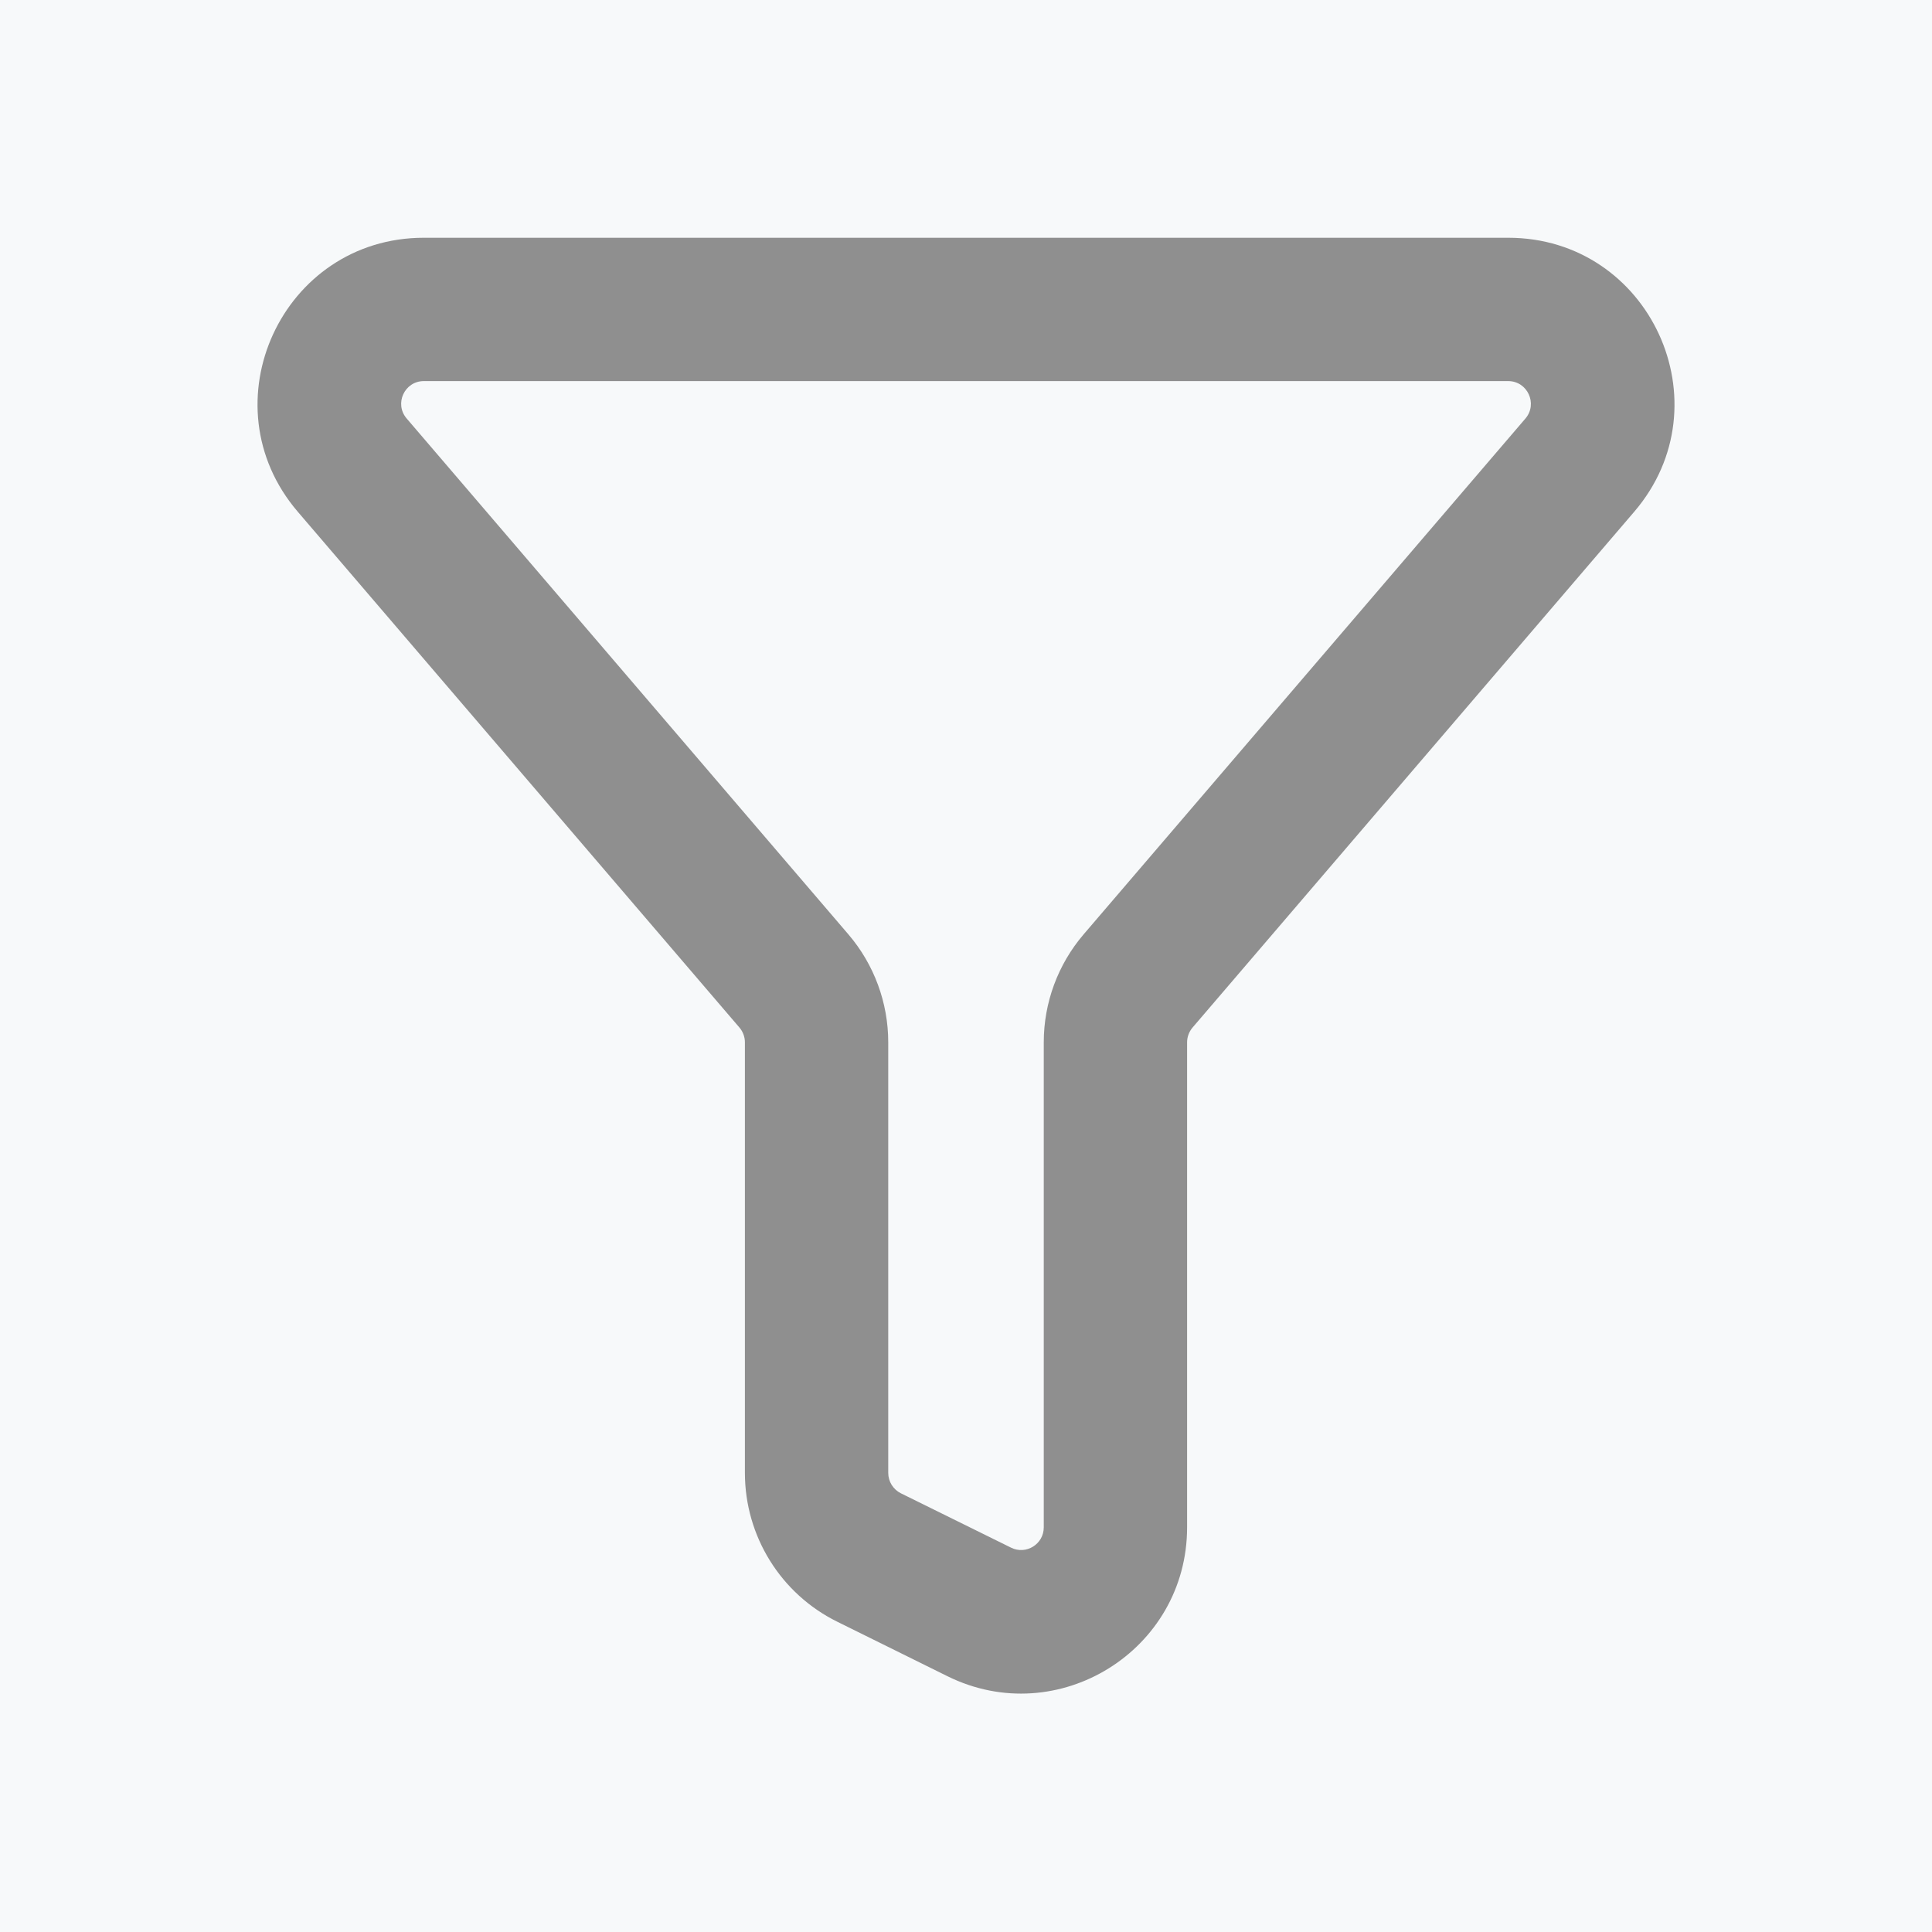
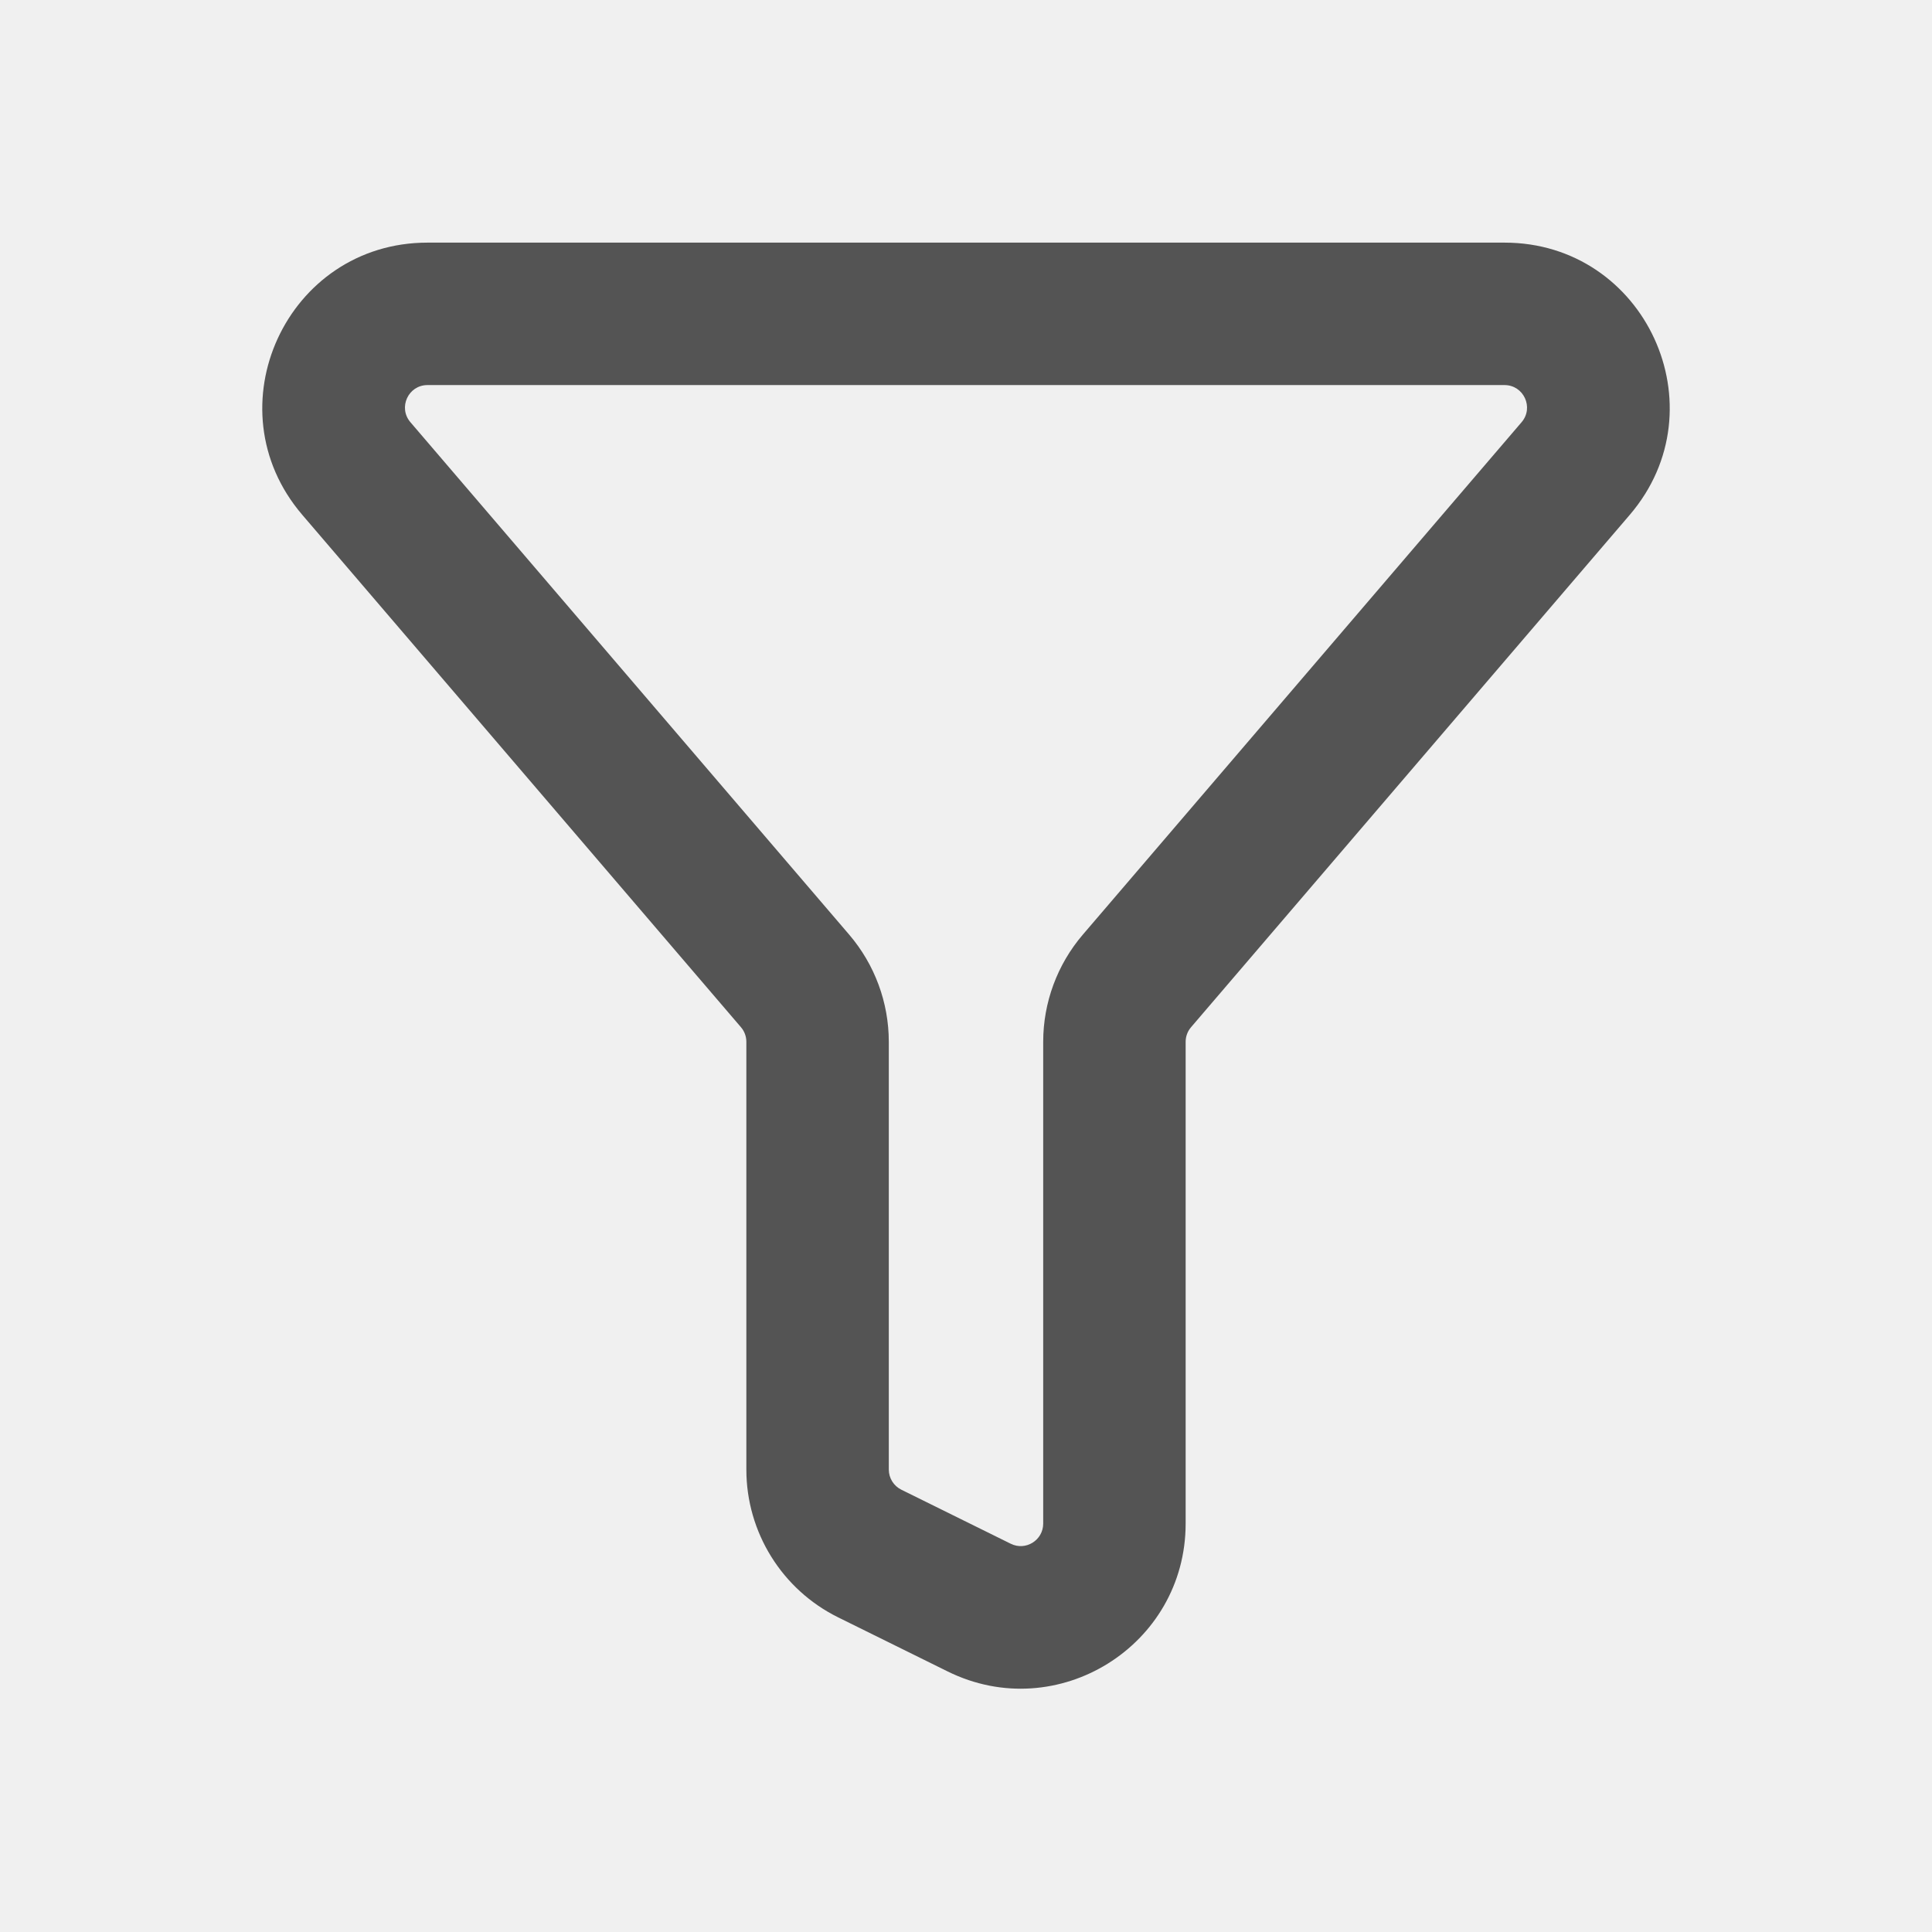
- <svg xmlns="http://www.w3.org/2000/svg" width="16" height="16" viewBox="0 0 16 16" fill="none">
-   <rect width="16" height="16" fill="none" />
-   <g id="Group 2147228516">
-     <g id="å·¦ä¾§å¯¼èªå¸é¡¶è§å">
-       <rect width="2498" height="1080" transform="translate(-1214 -642.686)" fill="white" />
-       <g id="Group 2147228282">
-         <g id="Frame 2147227256">
-           <mask id="path-1-inside-1_17_12715" fill="white">
-             <path d="M-242 -525H38V352.314H-242V-525Z" />
-           </mask>
-           <path d="M-242 -525H38V352.314H-242V-525Z" fill="#F7F9FA" />
-           <path d="M38 -525H37V352.314H38H39V-525H38Z" fill="#E8E8E8" mask="url(#path-1-inside-1_17_12715)" />
-           <g id="Frame 15">
-             <g id="Group 2147228493">
-               <g id="Group 2147228492">
-                 <g id="ç­é-è½¬æ²">
-                   <path id="Vector (Stroke)" d="M8.644 8.632C8.644 8.304 8.761 7.987 8.974 7.738L12.633 3.466C12.737 3.344 12.65 3.156 12.49 3.156H3.51C3.35 3.156 3.263 3.344 3.368 3.466L7.026 7.738C7.239 7.987 7.356 8.304 7.356 8.632V12.198C7.356 12.27 7.397 12.335 7.461 12.367L8.373 12.817C8.498 12.879 8.644 12.788 8.644 12.649V8.632ZM9.831 12.649C9.831 13.668 8.761 14.333 7.847 13.882L6.935 13.431C6.466 13.2 6.169 12.722 6.169 12.198V8.632C6.169 8.588 6.153 8.544 6.124 8.51L2.466 4.238C1.702 3.346 2.336 1.969 3.51 1.969H12.49C13.665 1.969 14.298 3.346 13.534 4.238L9.876 8.51C9.847 8.544 9.831 8.588 9.831 8.632V12.649Z" fill="#8F8F8F" />
-                 </g>
-               </g>
-             </g>
-           </g>
-         </g>
-       </g>
-     </g>
-   </g>
+ <svg xmlns="http://www.w3.org/2000/svg" width="48" height="48" viewBox="0 0 48 48" fill="none">
+   <path d="M25.918 25.884C25.918 24.907 26.268 23.962 26.903 23.22L37.804 10.489C38.114 10.126 37.856 9.567 37.379 9.567H10.621C10.143 9.567 9.886 10.126 10.196 10.489L21.097 23.22C21.732 23.962 22.082 24.907 22.082 25.884V36.511C22.082 36.723 22.203 36.917 22.393 37.011L25.112 38.354C25.483 38.538 25.918 38.267 25.918 37.853V25.884ZM29.457 37.853C29.457 40.89 26.268 42.871 23.545 41.527L20.826 40.184C19.428 39.494 18.543 38.07 18.543 36.511V25.884C18.543 25.751 18.496 25.622 18.409 25.521L7.509 12.79C5.233 10.132 7.121 6.028 10.621 6.028H37.379C40.879 6.028 42.767 10.132 40.492 12.79L29.591 25.521C29.504 25.622 29.457 25.751 29.457 25.884V37.853Z" fill="#545454" />
</svg>
